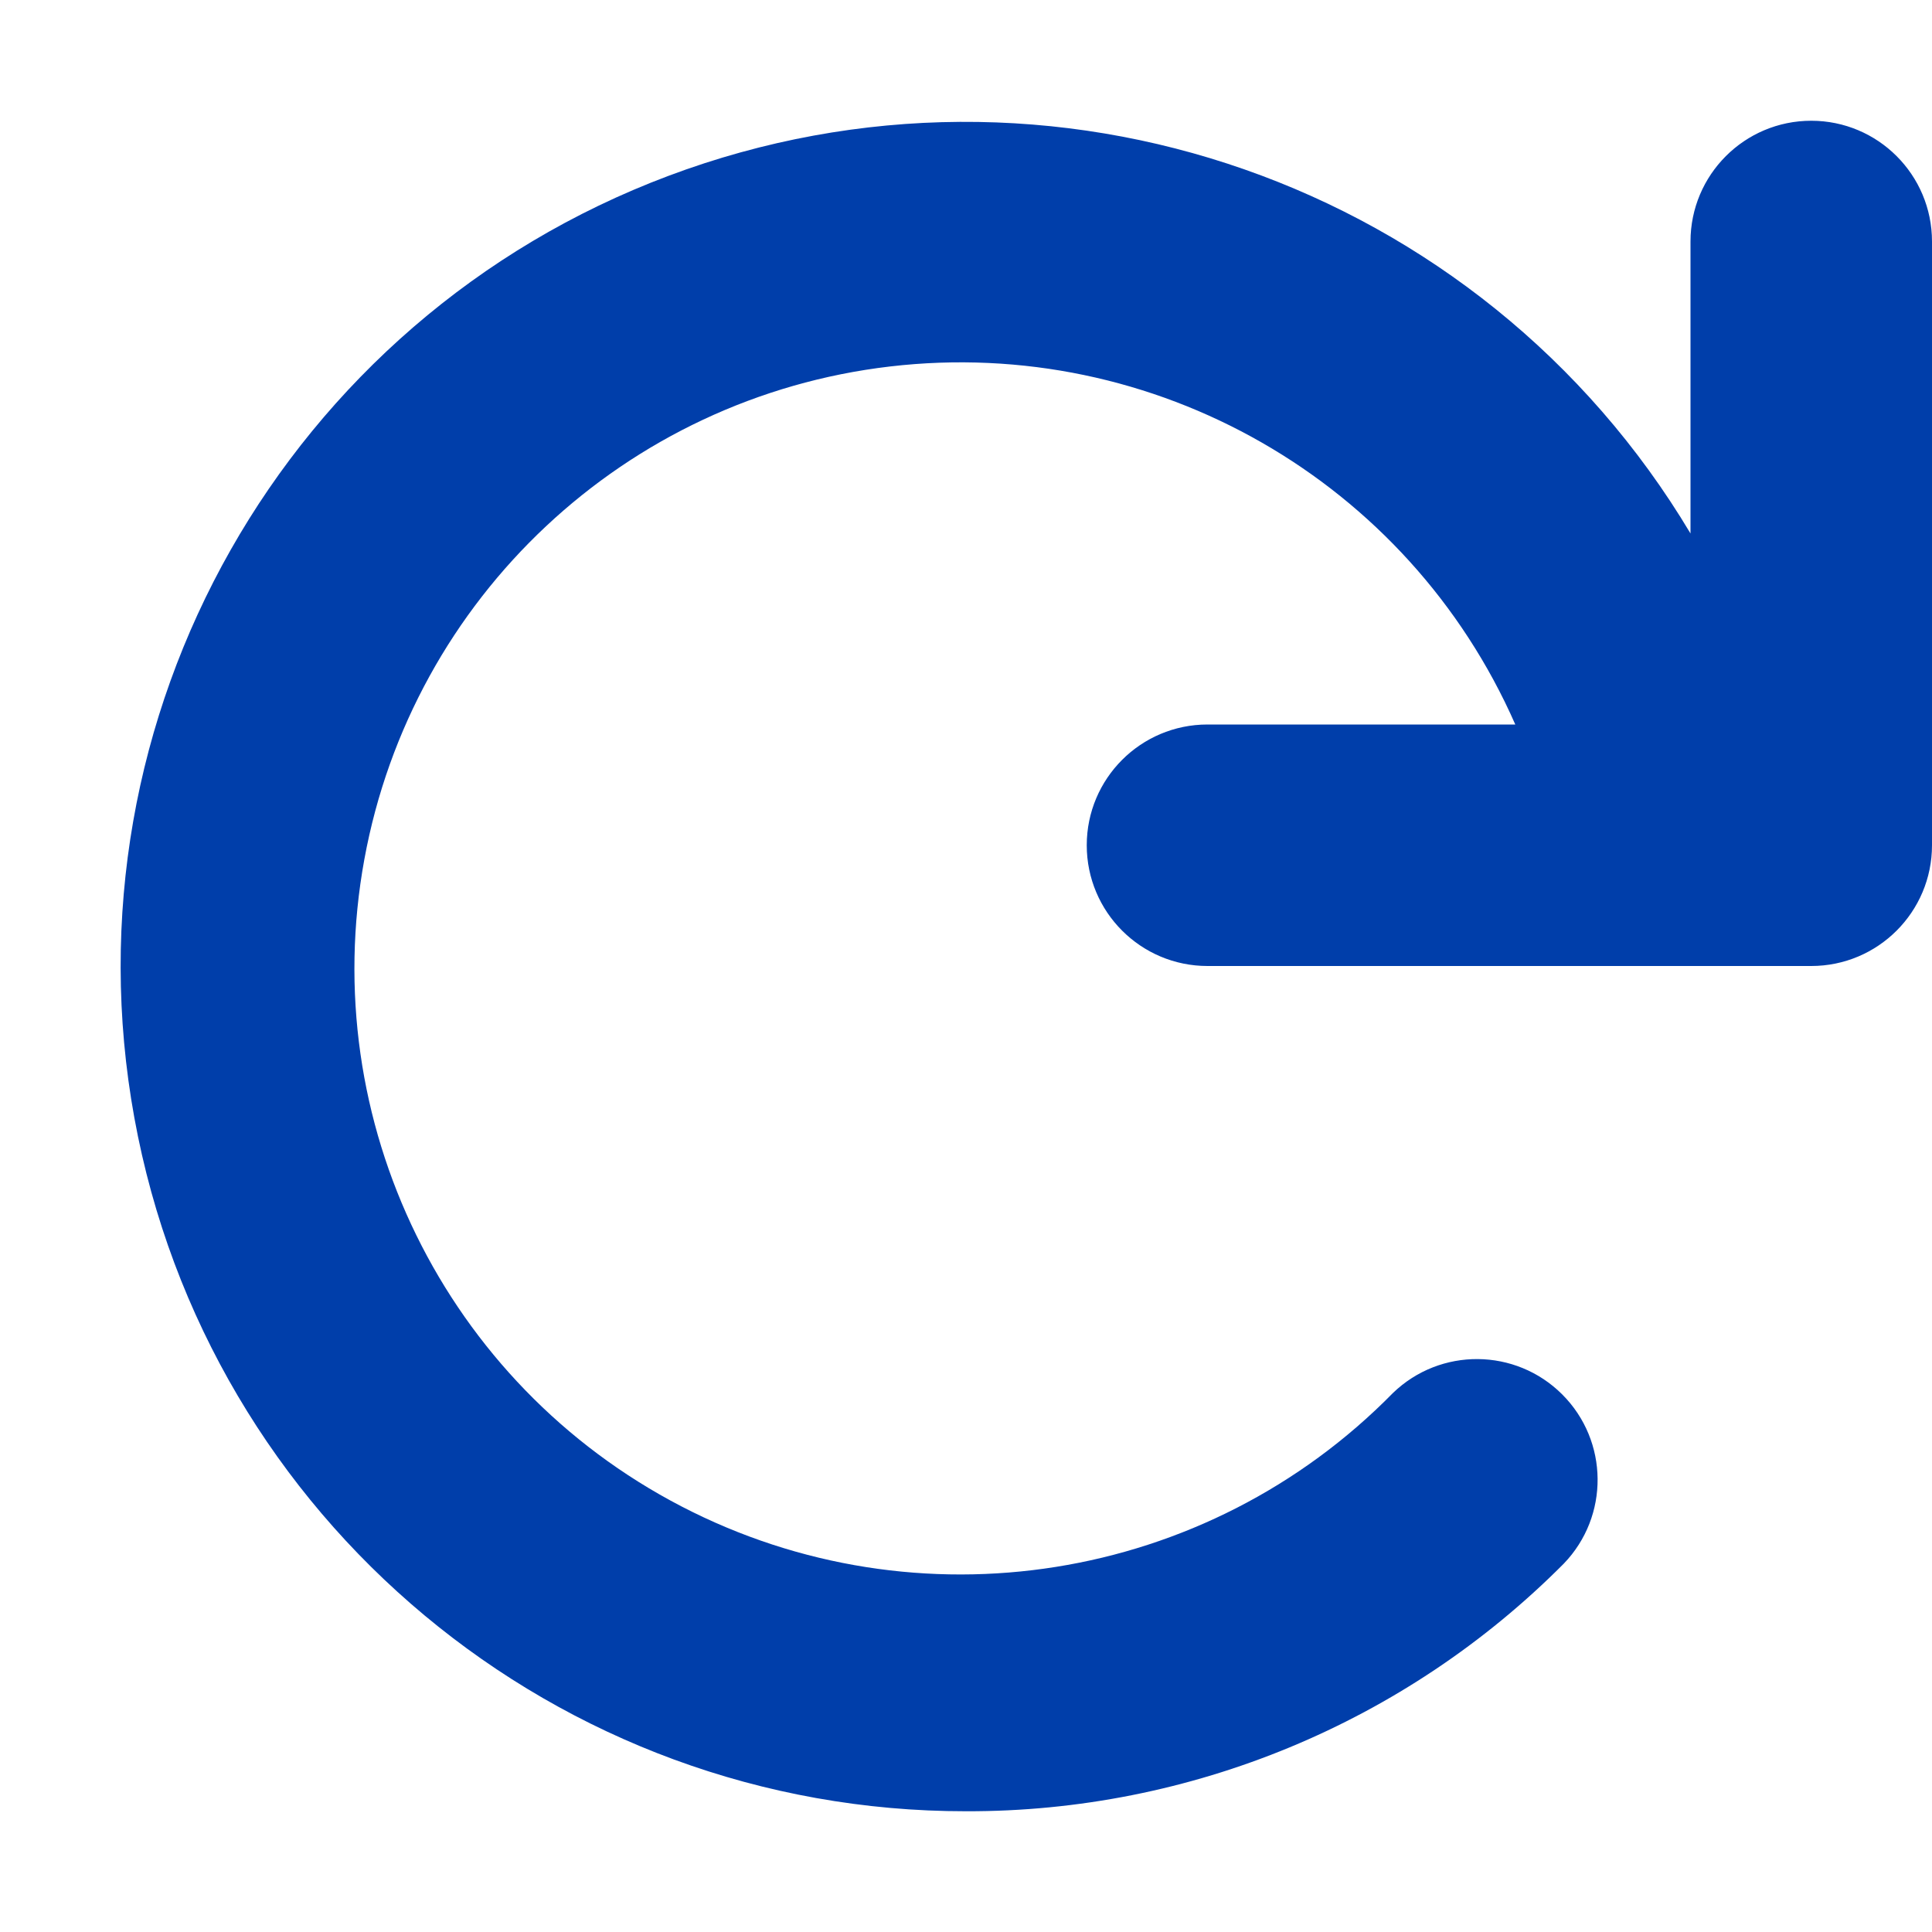
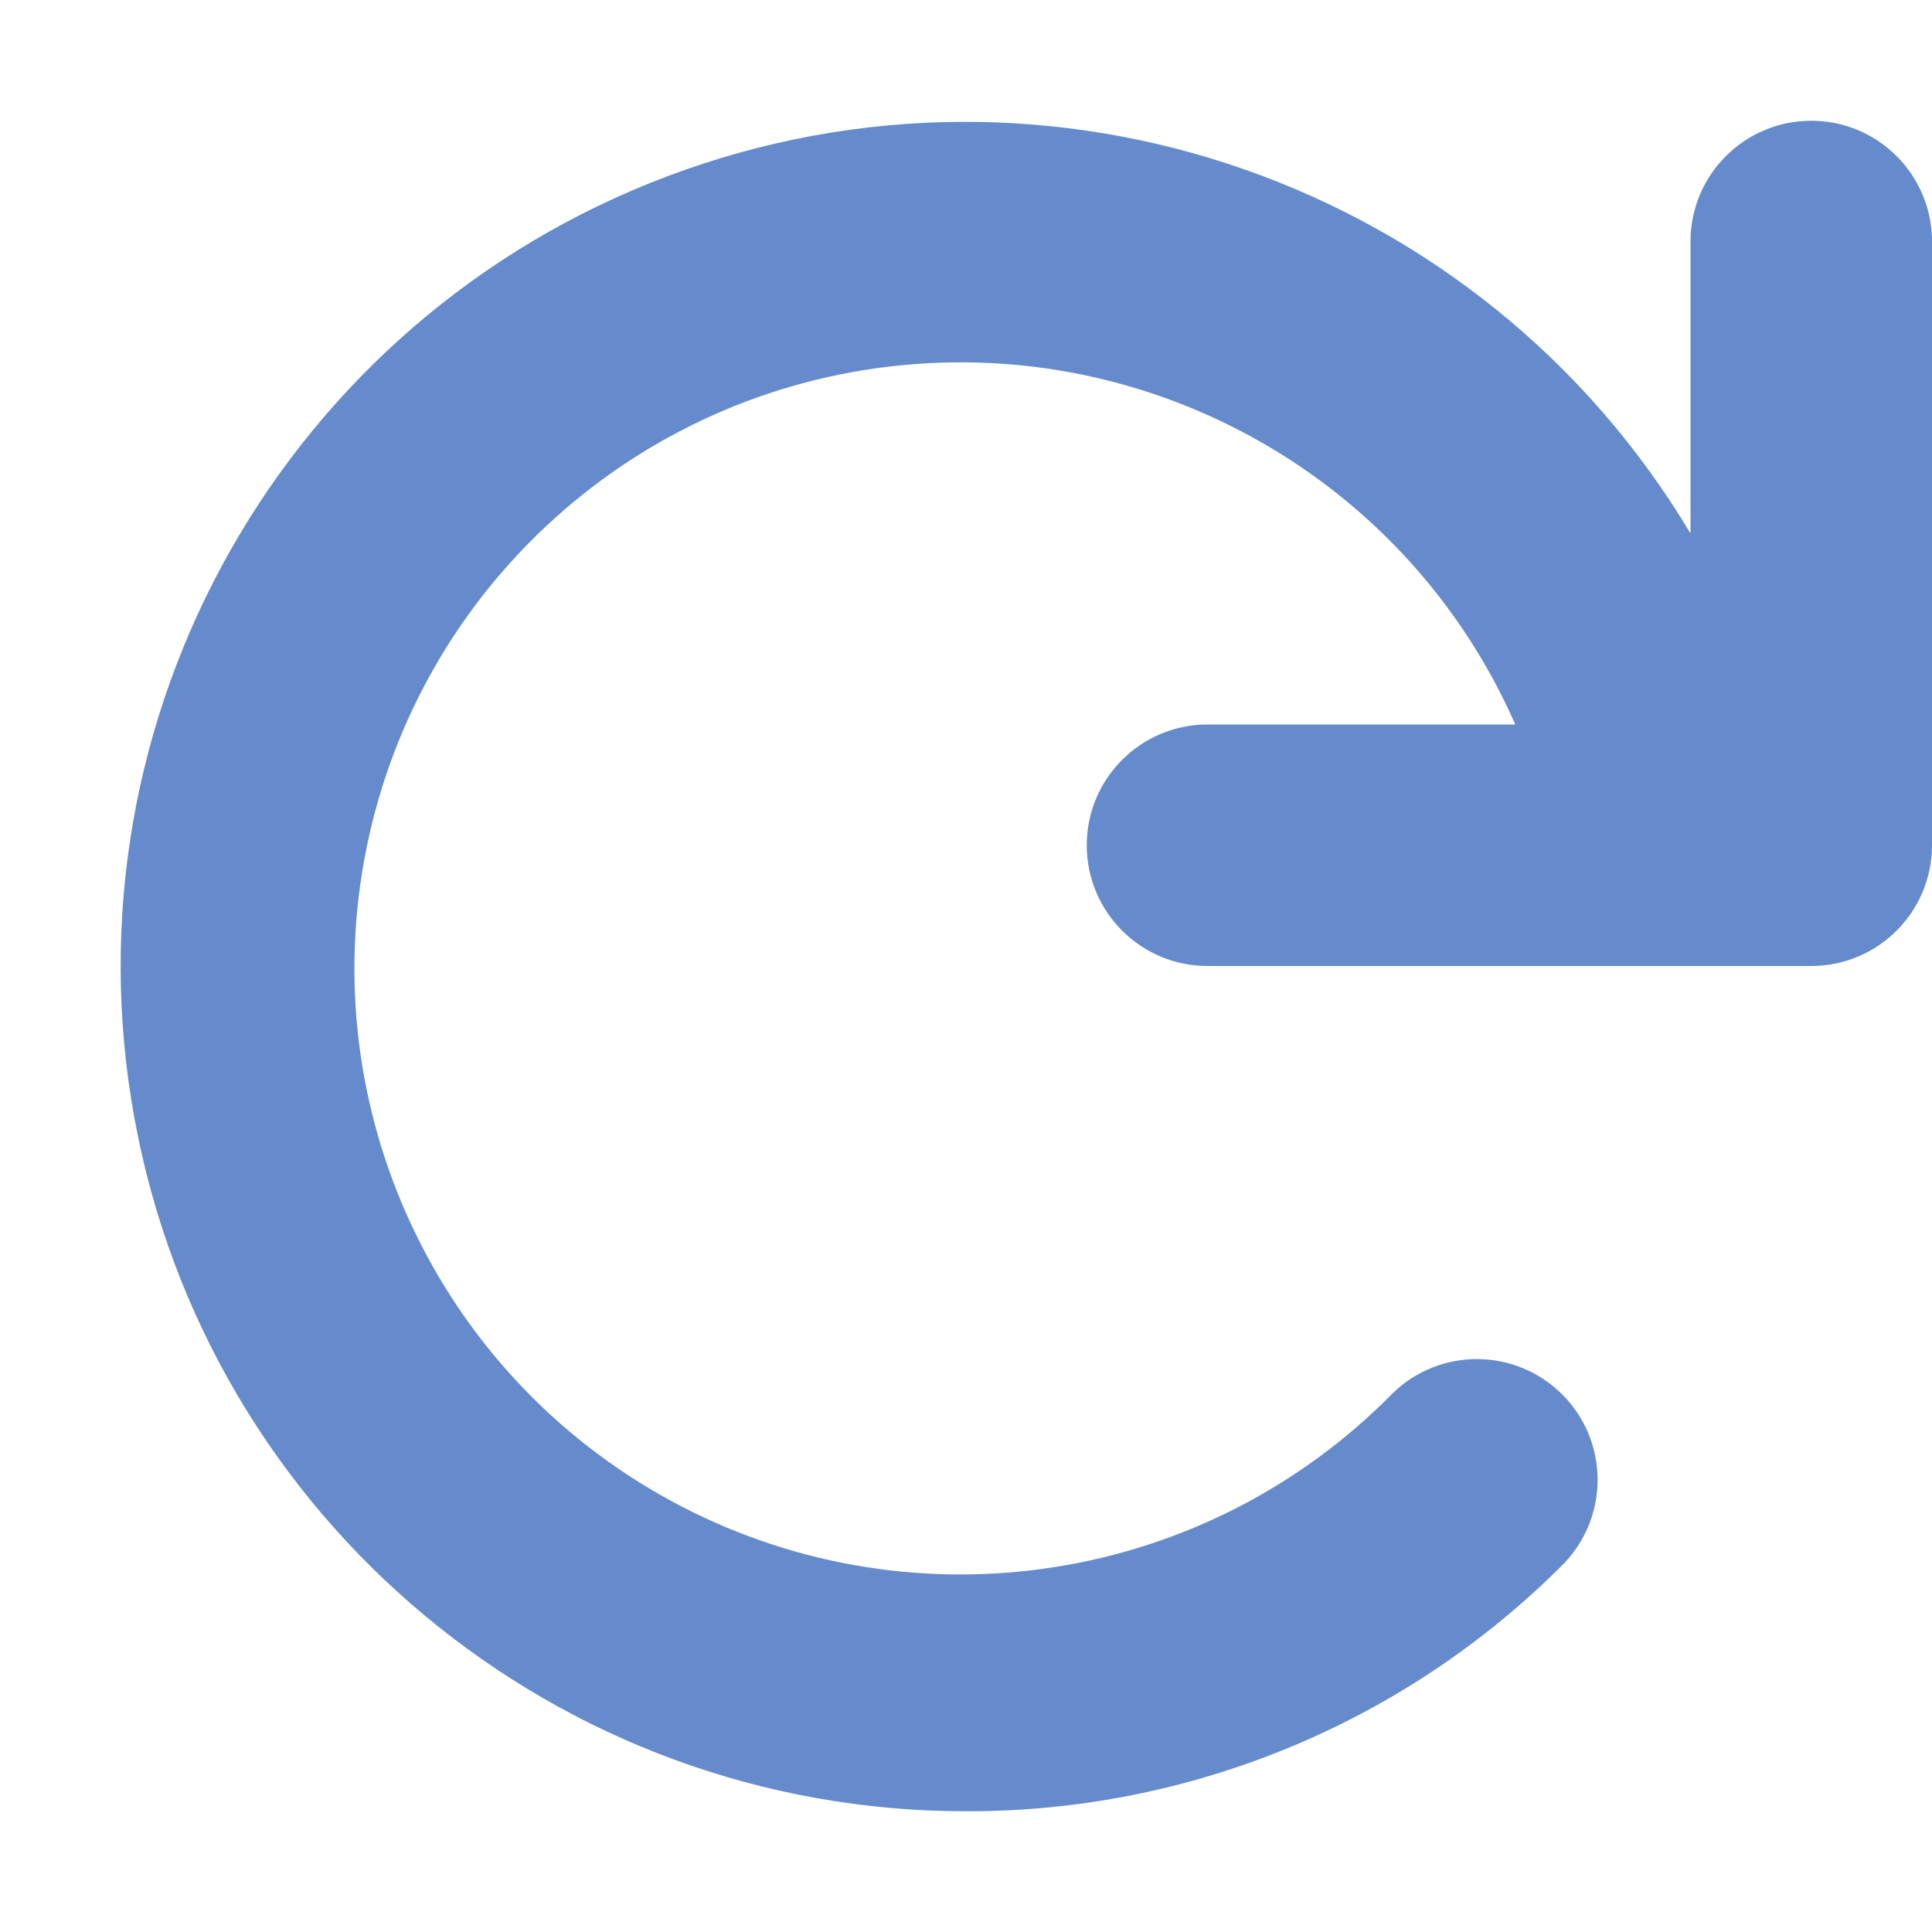
<svg xmlns="http://www.w3.org/2000/svg" width="16" height="16" viewBox="0 0 16 16">
-   <path fill="#003eaa" d="M15,1a1,1,0,0,0-1,1V4.418A6.995,6.995,0,1,0,8,15a6.954,6.954,0,0,0,4.95-2.05,1,1,0,0,0-1.414-1.414A5.019,5.019,0,1,1,12.549,6H10a1,1,0,0,0,0,2h5a1,1,0,0,0,1-1V2A1,1,0,0,0,15,1Z" />
+   <path fill="#003eaa" fill-opacity=".6" d="M15,1a1,1,0,0,0-1,1V4.418A6.995,6.995,0,1,0,8,15a6.954,6.954,0,0,0,4.95-2.05,1,1,0,0,0-1.414-1.414A5.019,5.019,0,1,1,12.549,6H10a1,1,0,0,0,0,2h5a1,1,0,0,0,1-1V2A1,1,0,0,0,15,1Z" />
</svg>
